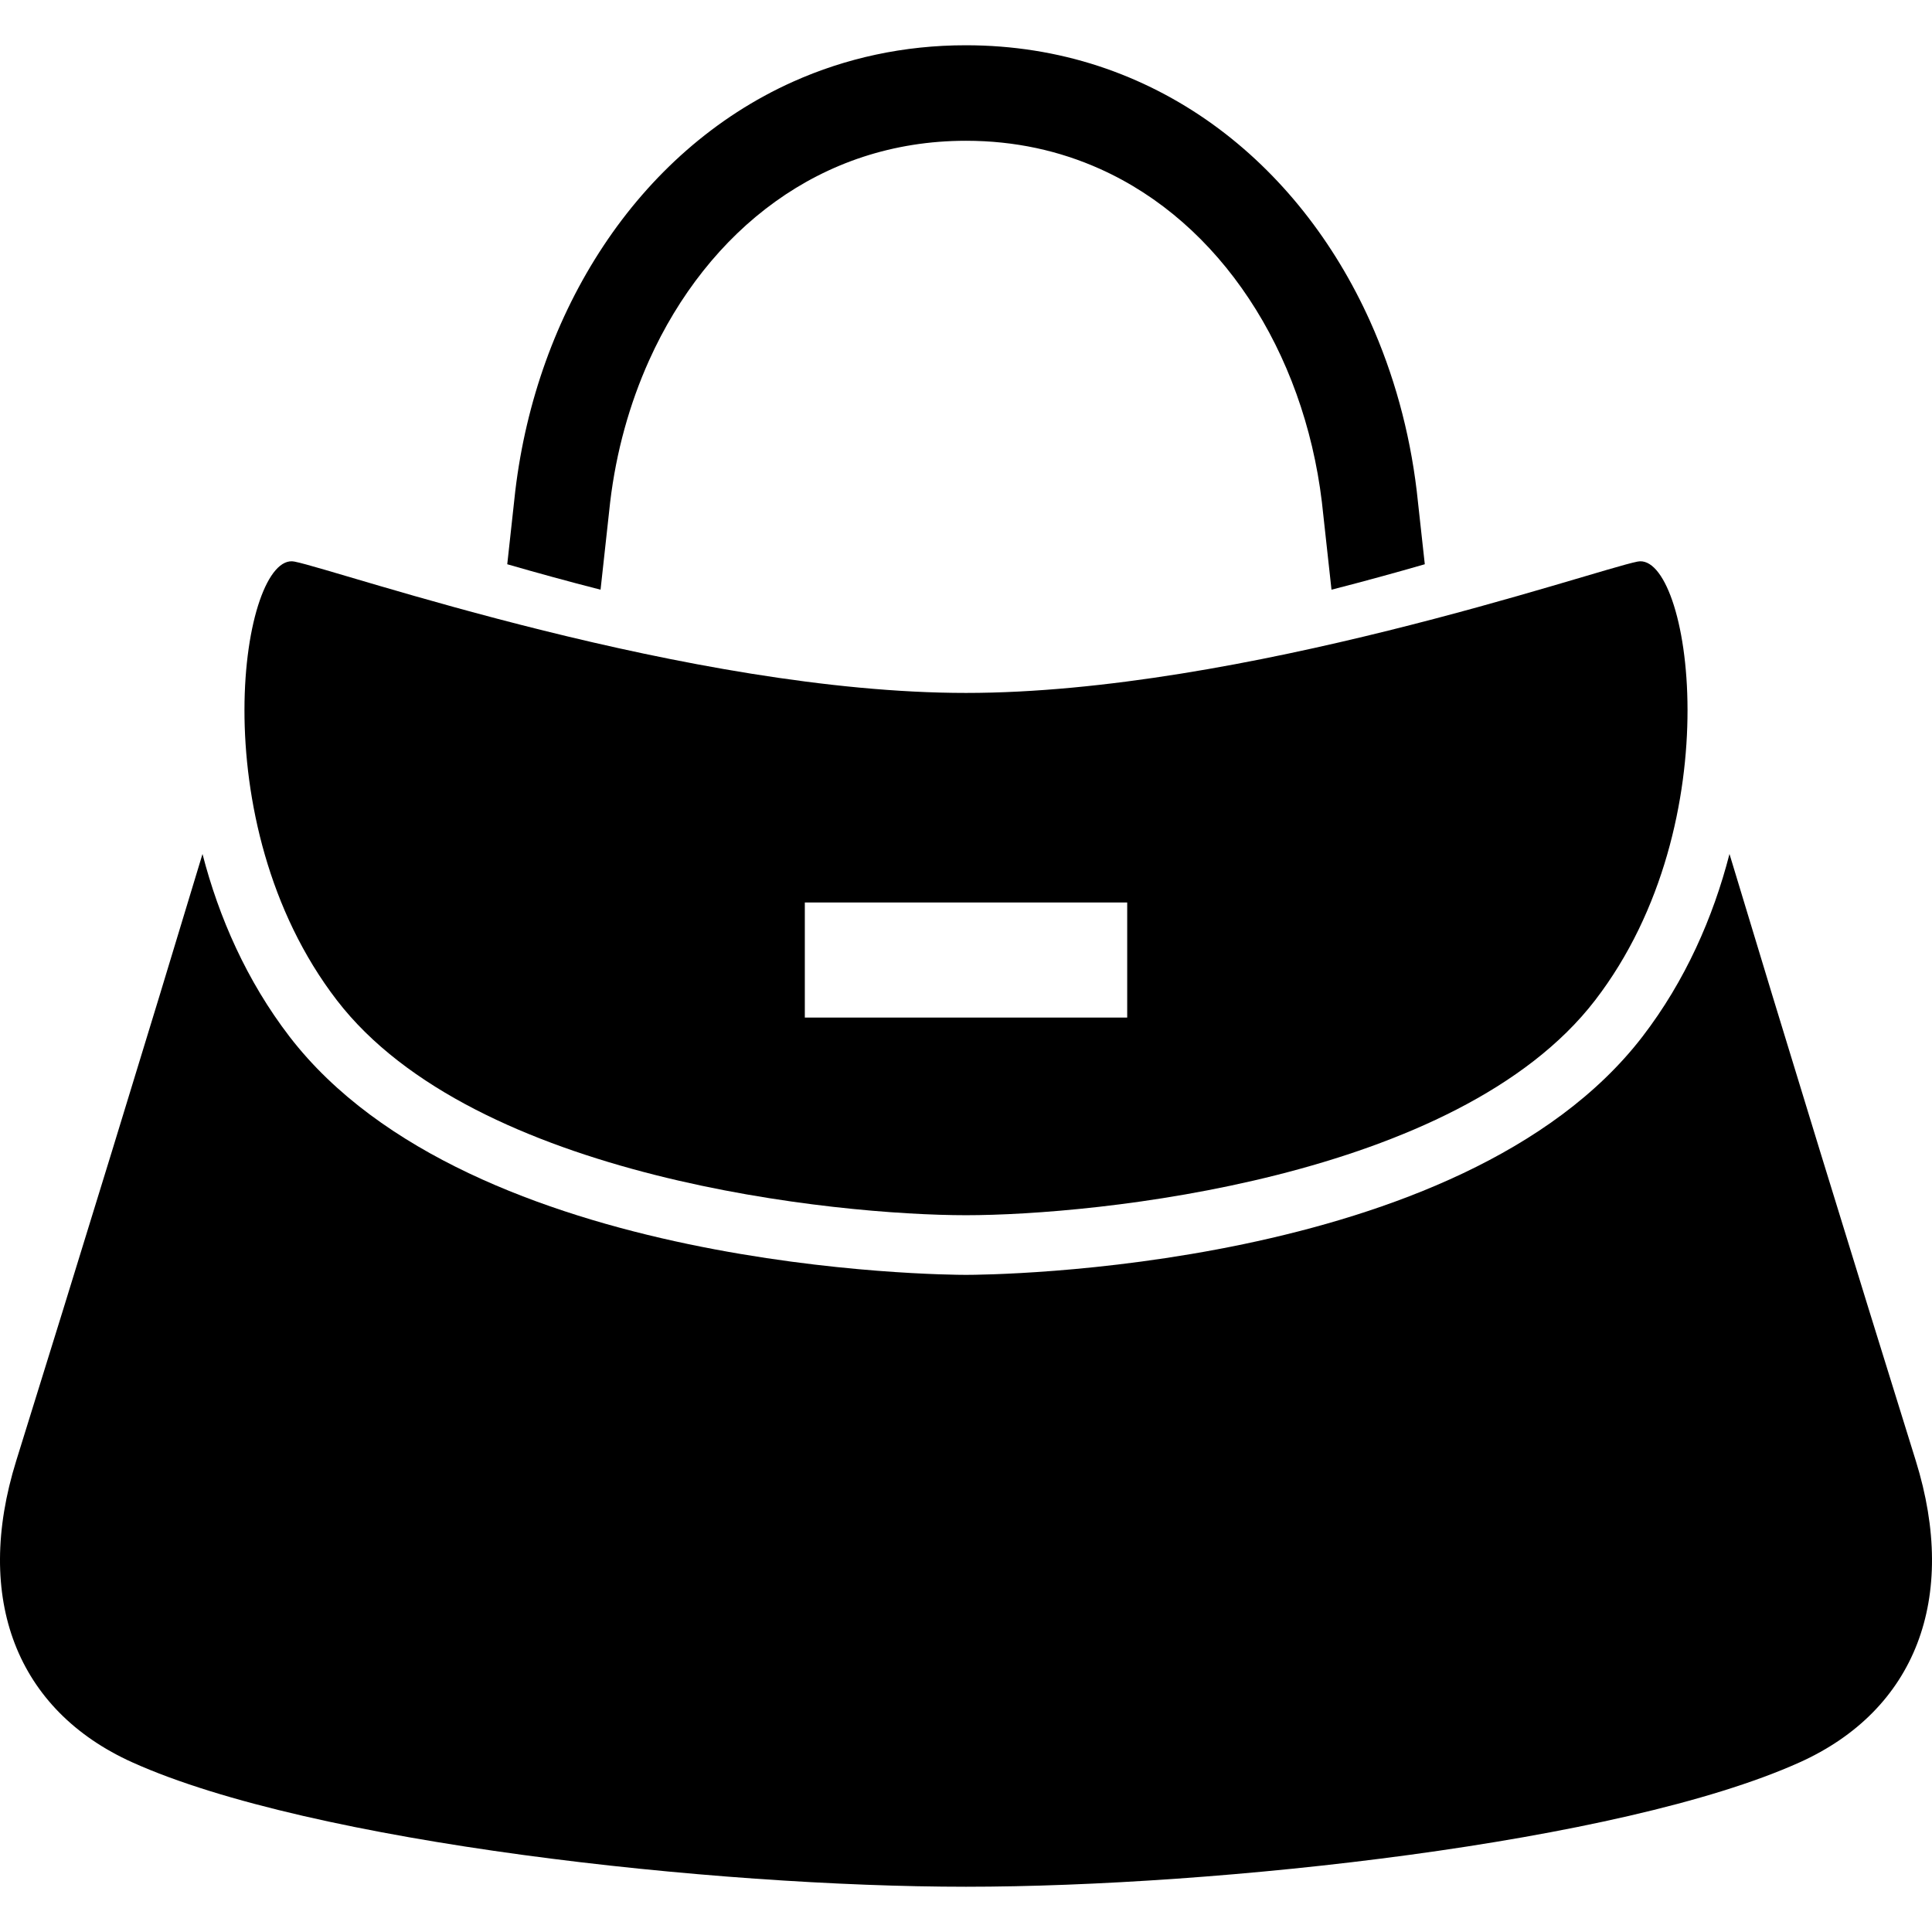
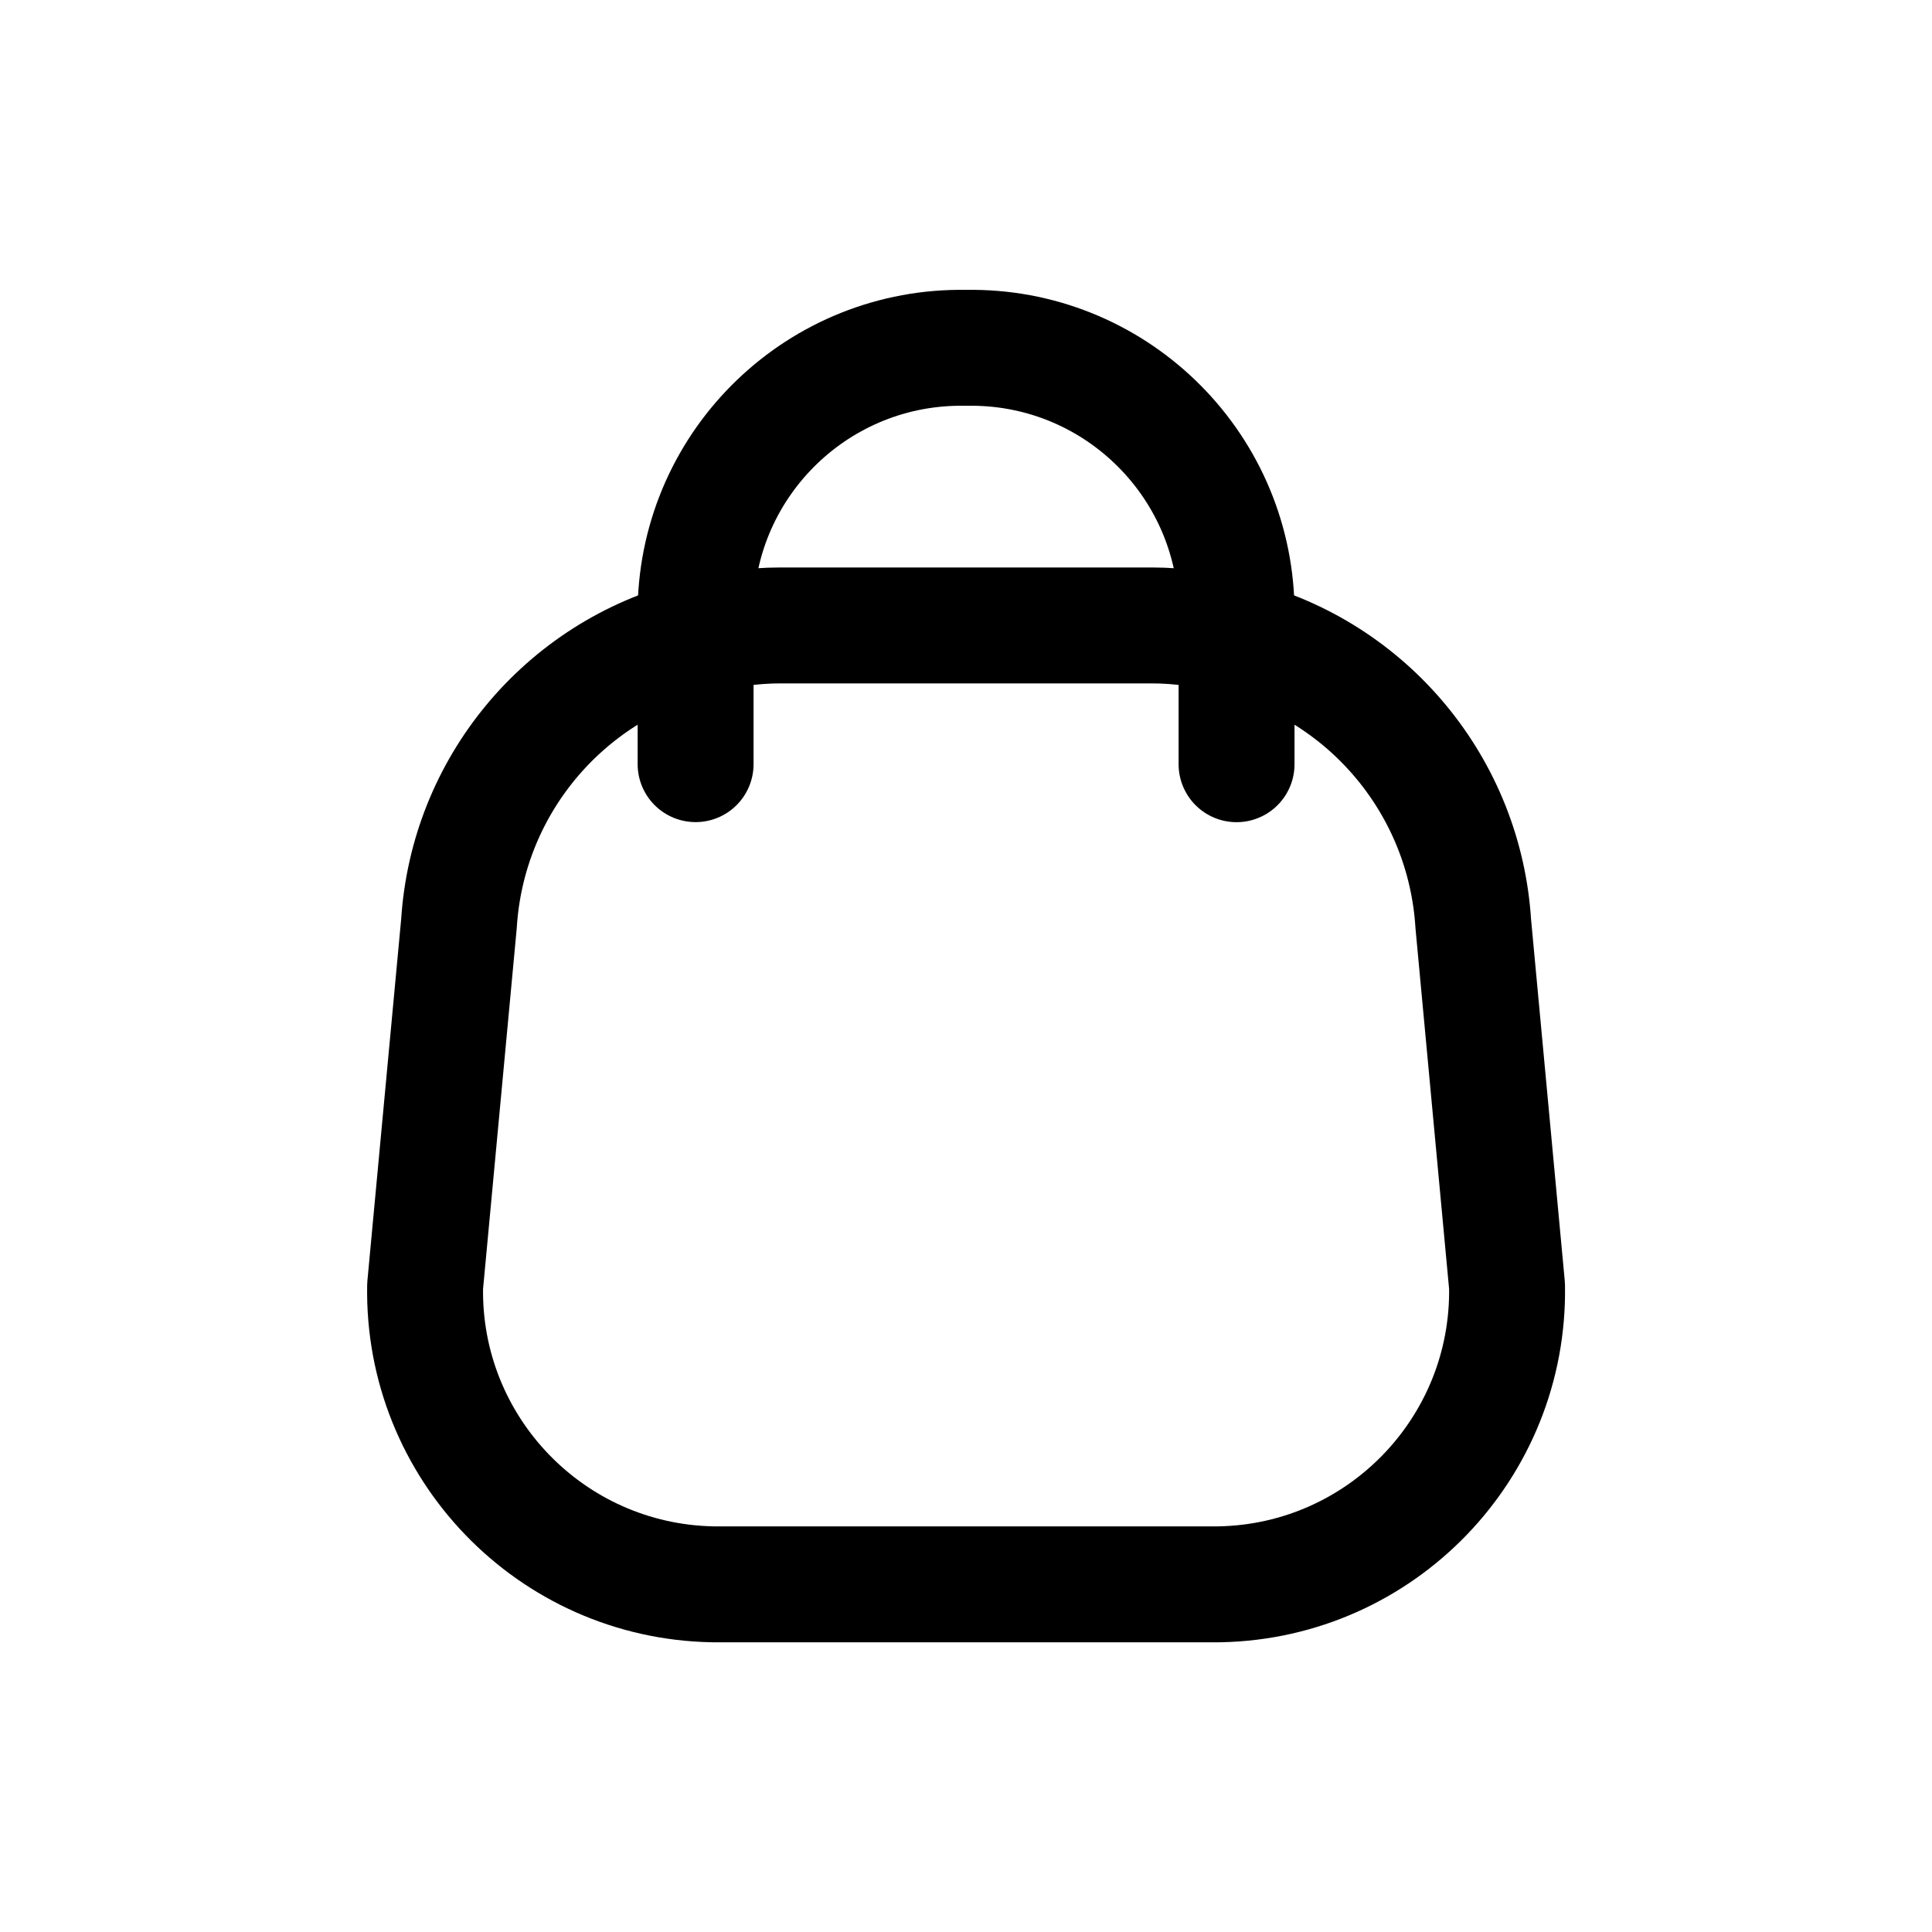
- <svg xmlns="http://www.w3.org/2000/svg" height="64px" width="64px" version="1.1" id="_x32_" viewBox="0 0 512 512" xml:space="preserve" fill="#000000">
+ <svg xmlns="http://www.w3.org/2000/svg" viewBox="0 -0.5 25 25" fill="none" stroke="#000000">
  <g id="SVGRepo_bgCarrier" stroke-width="0" />
  <g id="SVGRepo_tracerCarrier" stroke-linecap="round" stroke-linejoin="round" />
  <g id="SVGRepo_iconCarrier">
-     <style type="text/css"> .st0{fill:#000000;} </style>
-     <g>
-       <path class="st0" d="M507.692,387.078c-15.802-50.71-35.437-114.555-49.36-160.762c-4.311,16.767-11.717,33.642-23.082,48.42 c-48,62.403-173.912,63.116-179.247,63.116c-5.334,0-131.246-0.713-179.256-63.116c-11.356-14.778-18.763-31.654-23.082-48.42 C39.742,272.523,20.116,336.368,4.313,387.078c-11.39,36.552,0.084,66.16,30.799,79.982 c47.506,21.389,154.386,32.946,220.89,32.946s173.384-11.558,220.882-32.946C507.6,453.238,519.073,423.631,507.692,387.078z" />
-       <path class="st0" d="M256.002,322.043c34.07,0,130.206-9.495,166.708-56.951c36.51-47.456,25.078-119.034,11.255-116.266 c-11.868,2.366-104.951,34.808-177.964,34.808c-73.013,0-166.104-32.442-177.964-34.808c-13.83-2.768-25.254,68.81,11.248,116.266 C125.797,312.548,221.933,322.043,256.002,322.043z M213.286,239.159h85.434v30.504h-85.434V239.159z" />
-       <path class="st0" d="M161.703,133.032c1.585-13.277,5.116-25.976,10.308-37.516c7.784-17.304,19.282-31.906,33.457-42.088 c7.105-5.1,14.872-9.109,23.292-11.869c8.412-2.742,17.48-4.252,27.242-4.252c13.009,0,24.802,2.668,35.446,7.431 c15.944,7.138,29.397,19.107,39.554,34.439c10.157,15.307,16.909,33.936,19.308,53.847l2.55,23.251 c8.689-2.223,17-4.513,24.726-6.744l-2.139-19.442l-0.008-0.067c-1.896-15.777-6.089-30.941-12.363-44.906 c-9.419-20.902-23.552-39.135-41.778-52.245c-9.1-6.533-19.216-11.767-30.177-15.366c-10.954-3.589-22.747-5.51-35.118-5.51 c-16.498-0.016-31.956,3.439-45.795,9.637c-20.784,9.302-37.836,24.718-50.307,43.556c-12.489,18.863-20.491,41.182-23.334,64.818 l-0.008,0.058l-2.131,19.467c7.717,2.231,16.028,4.521,24.726,6.744L161.703,133.032z" />
-     </g>
+     <path fill-rule="evenodd" clip-rule="evenodd" d="M5.501 16.141C5.463 18.233 7.128 19.961 9.221 20.001H15.781C17.873 19.961 19.538 18.233 19.501 16.141L19.064 11.453C18.953 9.685 17.716 8.191 16.001 7.751C15.643 7.647 15.273 7.593 14.901 7.593H10.101C9.728 7.593 9.358 7.647 9.001 7.751C7.286 8.191 6.05 9.684 5.939 11.451L5.501 16.141Z" stroke="#000000" stroke-width="1.5" stroke-linecap="round" stroke-linejoin="round" />
+     <path d="M16.001 9.389V7.368C15.963 5.472 14.396 3.965 12.501 4.001C10.605 3.965 9.038 5.472 9.001 7.368V9.388" stroke="#000000" stroke-width="1.5" stroke-linecap="round" stroke-linejoin="round" />
  </g>
</svg>
